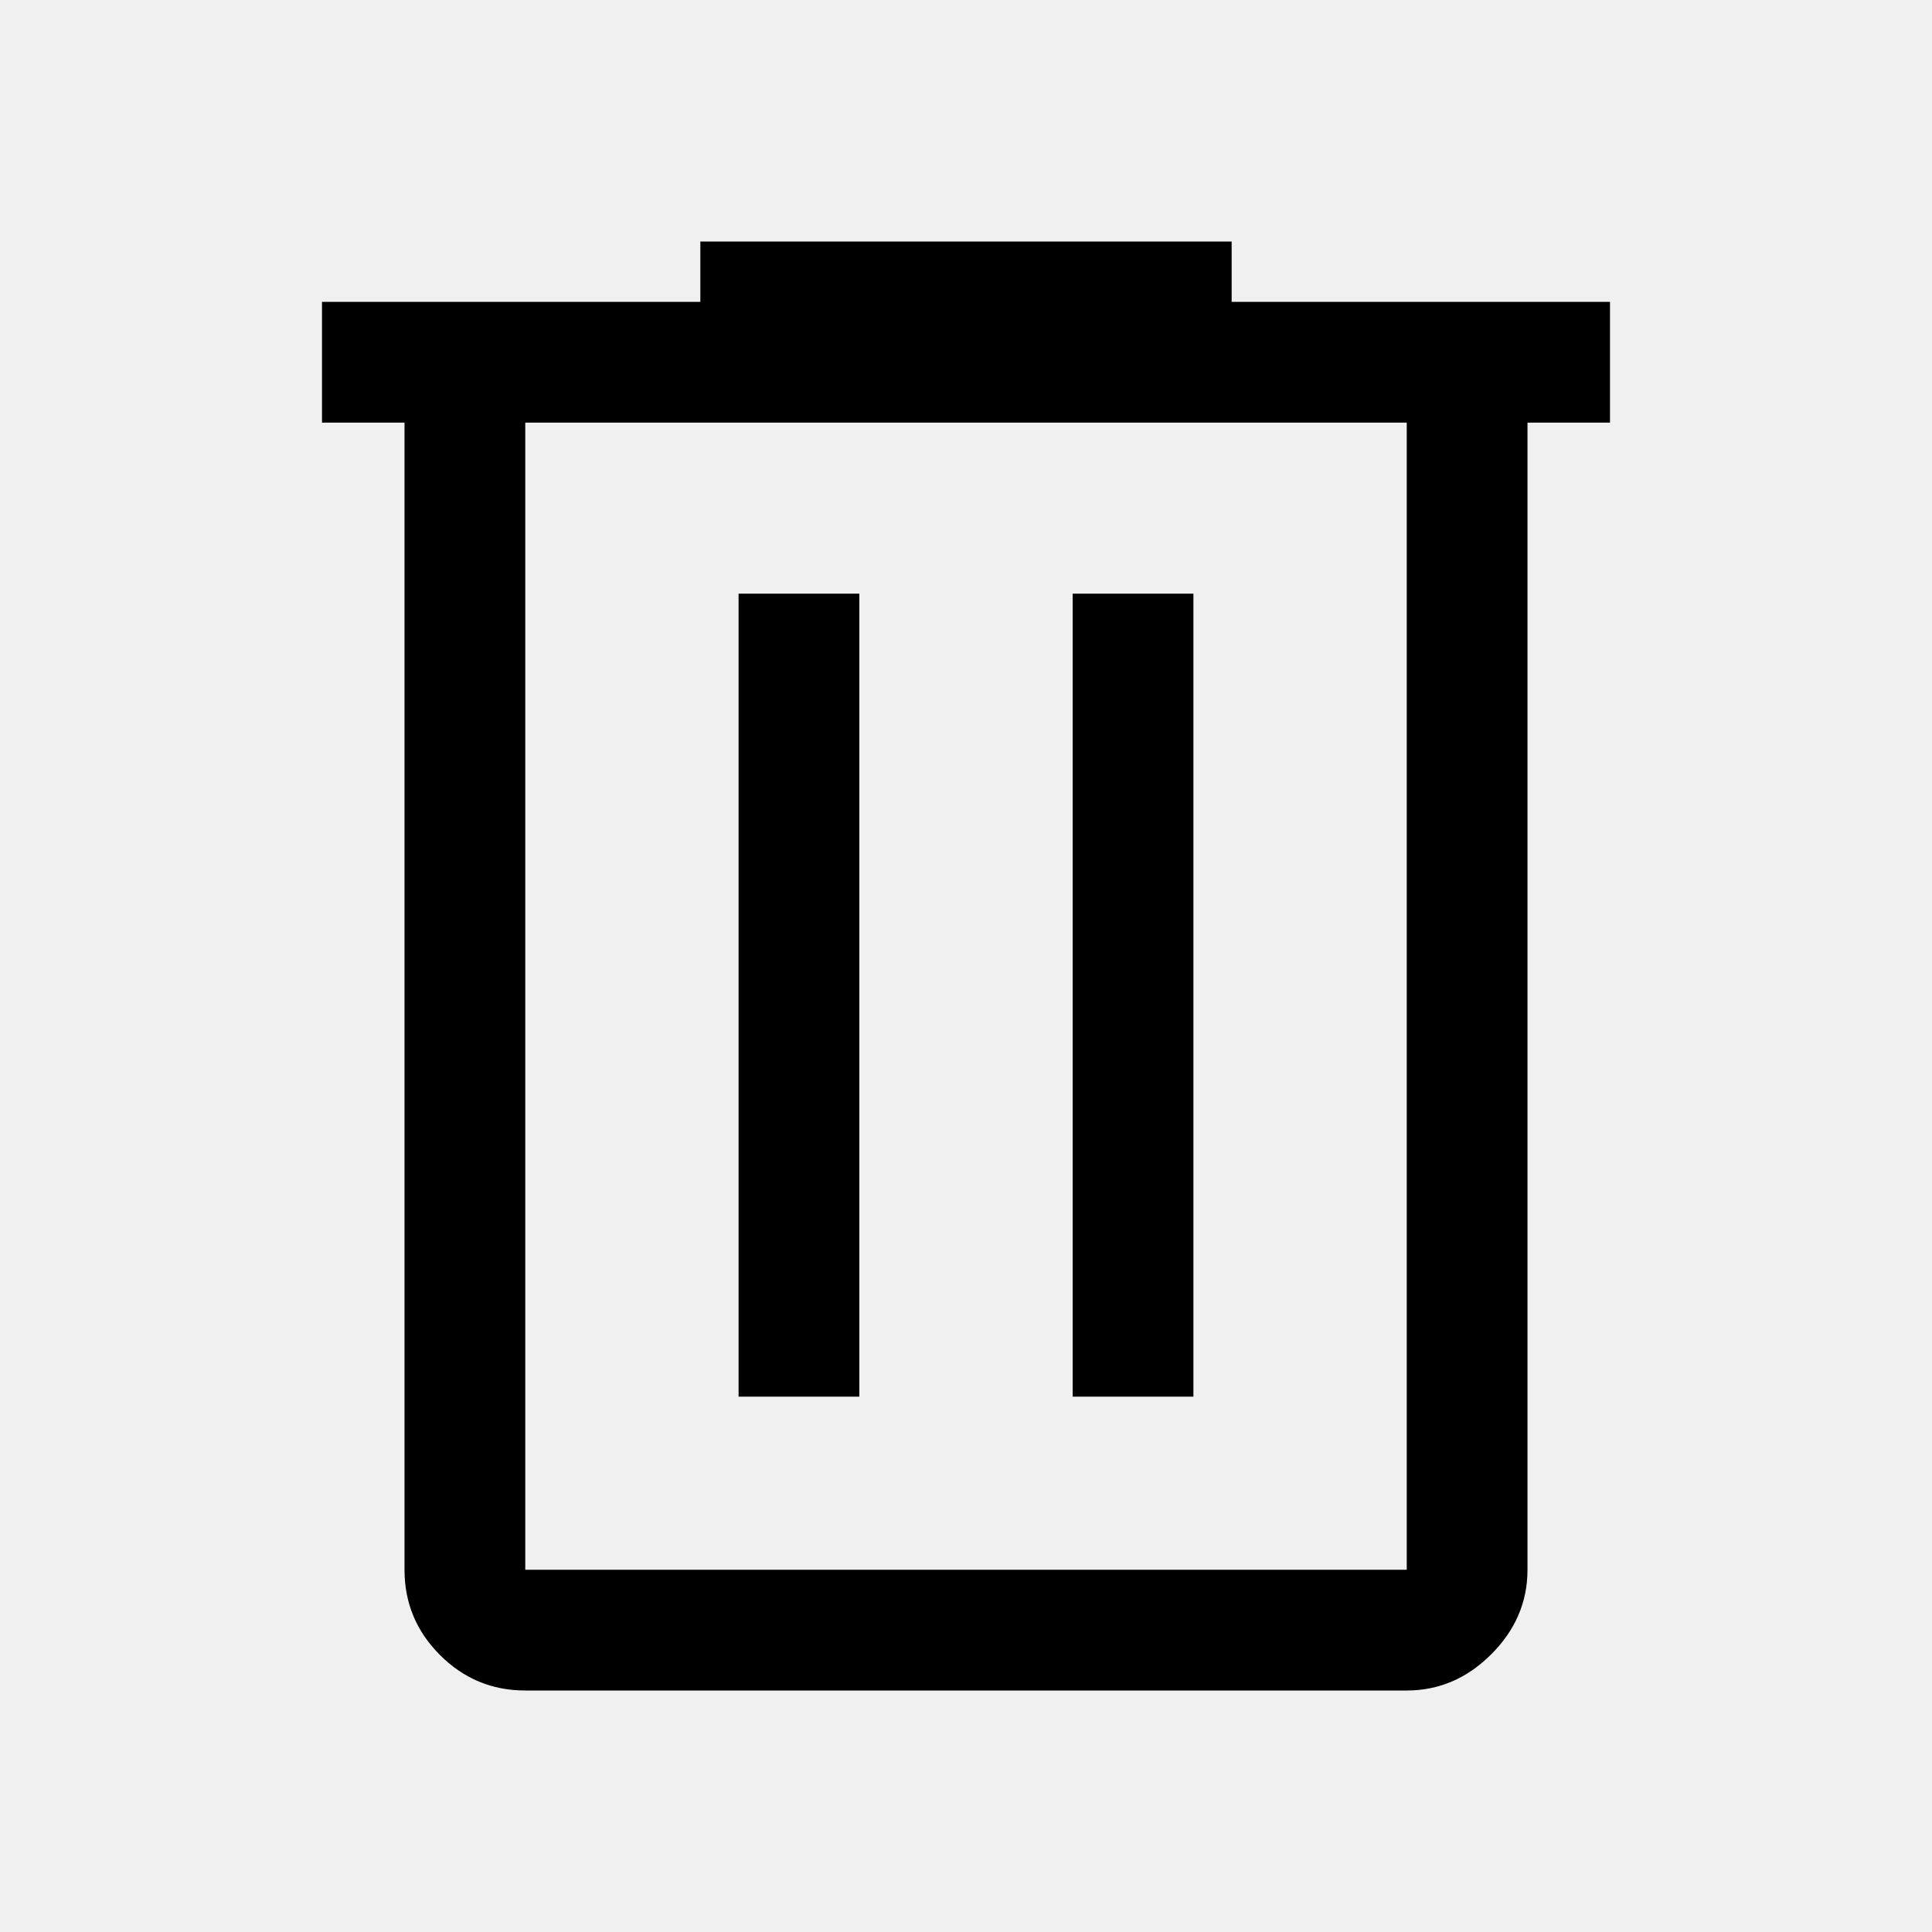
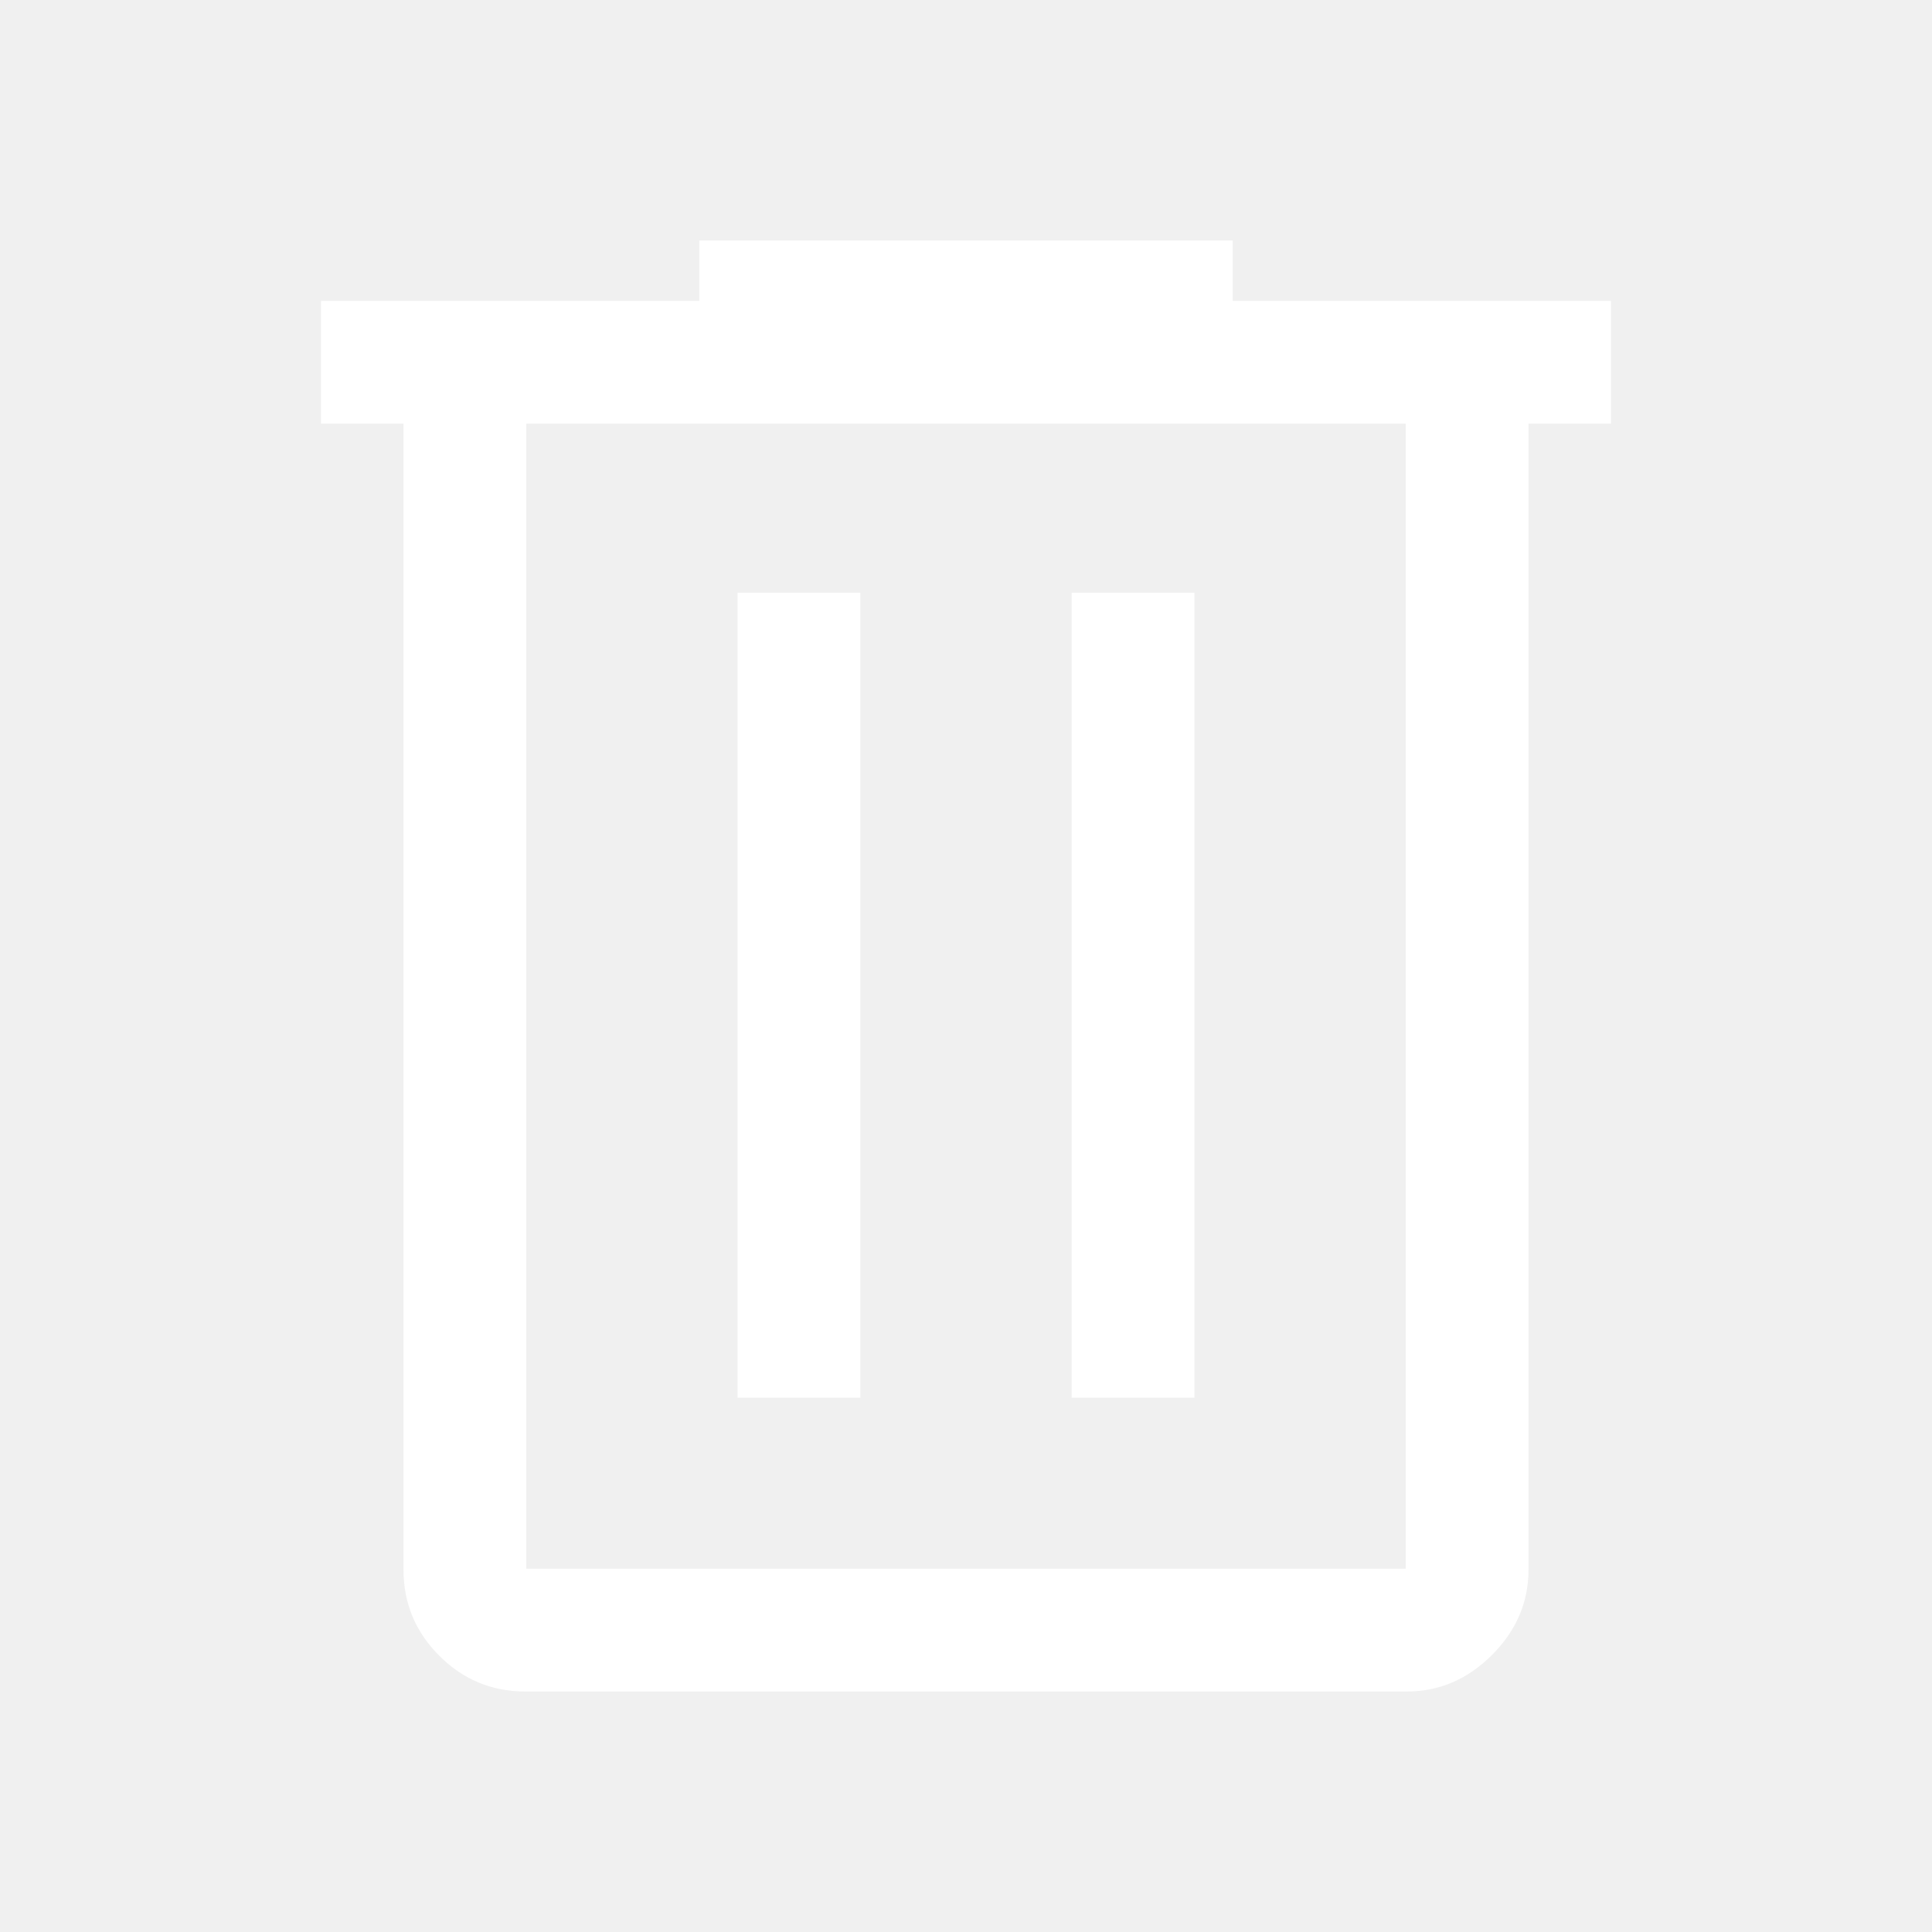
<svg xmlns="http://www.w3.org/2000/svg" height="48" viewBox="0 -960 960 960" width="48">
-   <path d="M261-120q-24.75 0-42.375-17.625T201-180v-570h-41v-60h188v-30h264v30h188v60h-41v570q0 24-18 42t-42 18H261Zm438-630H261v570h438v-570ZM367-266h60v-399h-60v399Zm166 0h60v-399h-60v399ZM261-750v570-570Z" />
+   <path stroke="#ffffff" style="fill:#ffffff" d="M261-120q-24.75 0-42.375-17.625T201-180v-570h-41v-60h188v-30h264v30h188v60h-41v570q0 24-18 42t-42 18H261Zm438-630H261v570h438v-570ZM367-266h60v-399h-60v399Zm166 0h60v-399h-60v399ZM261-750v570-570Z" />
</svg>
